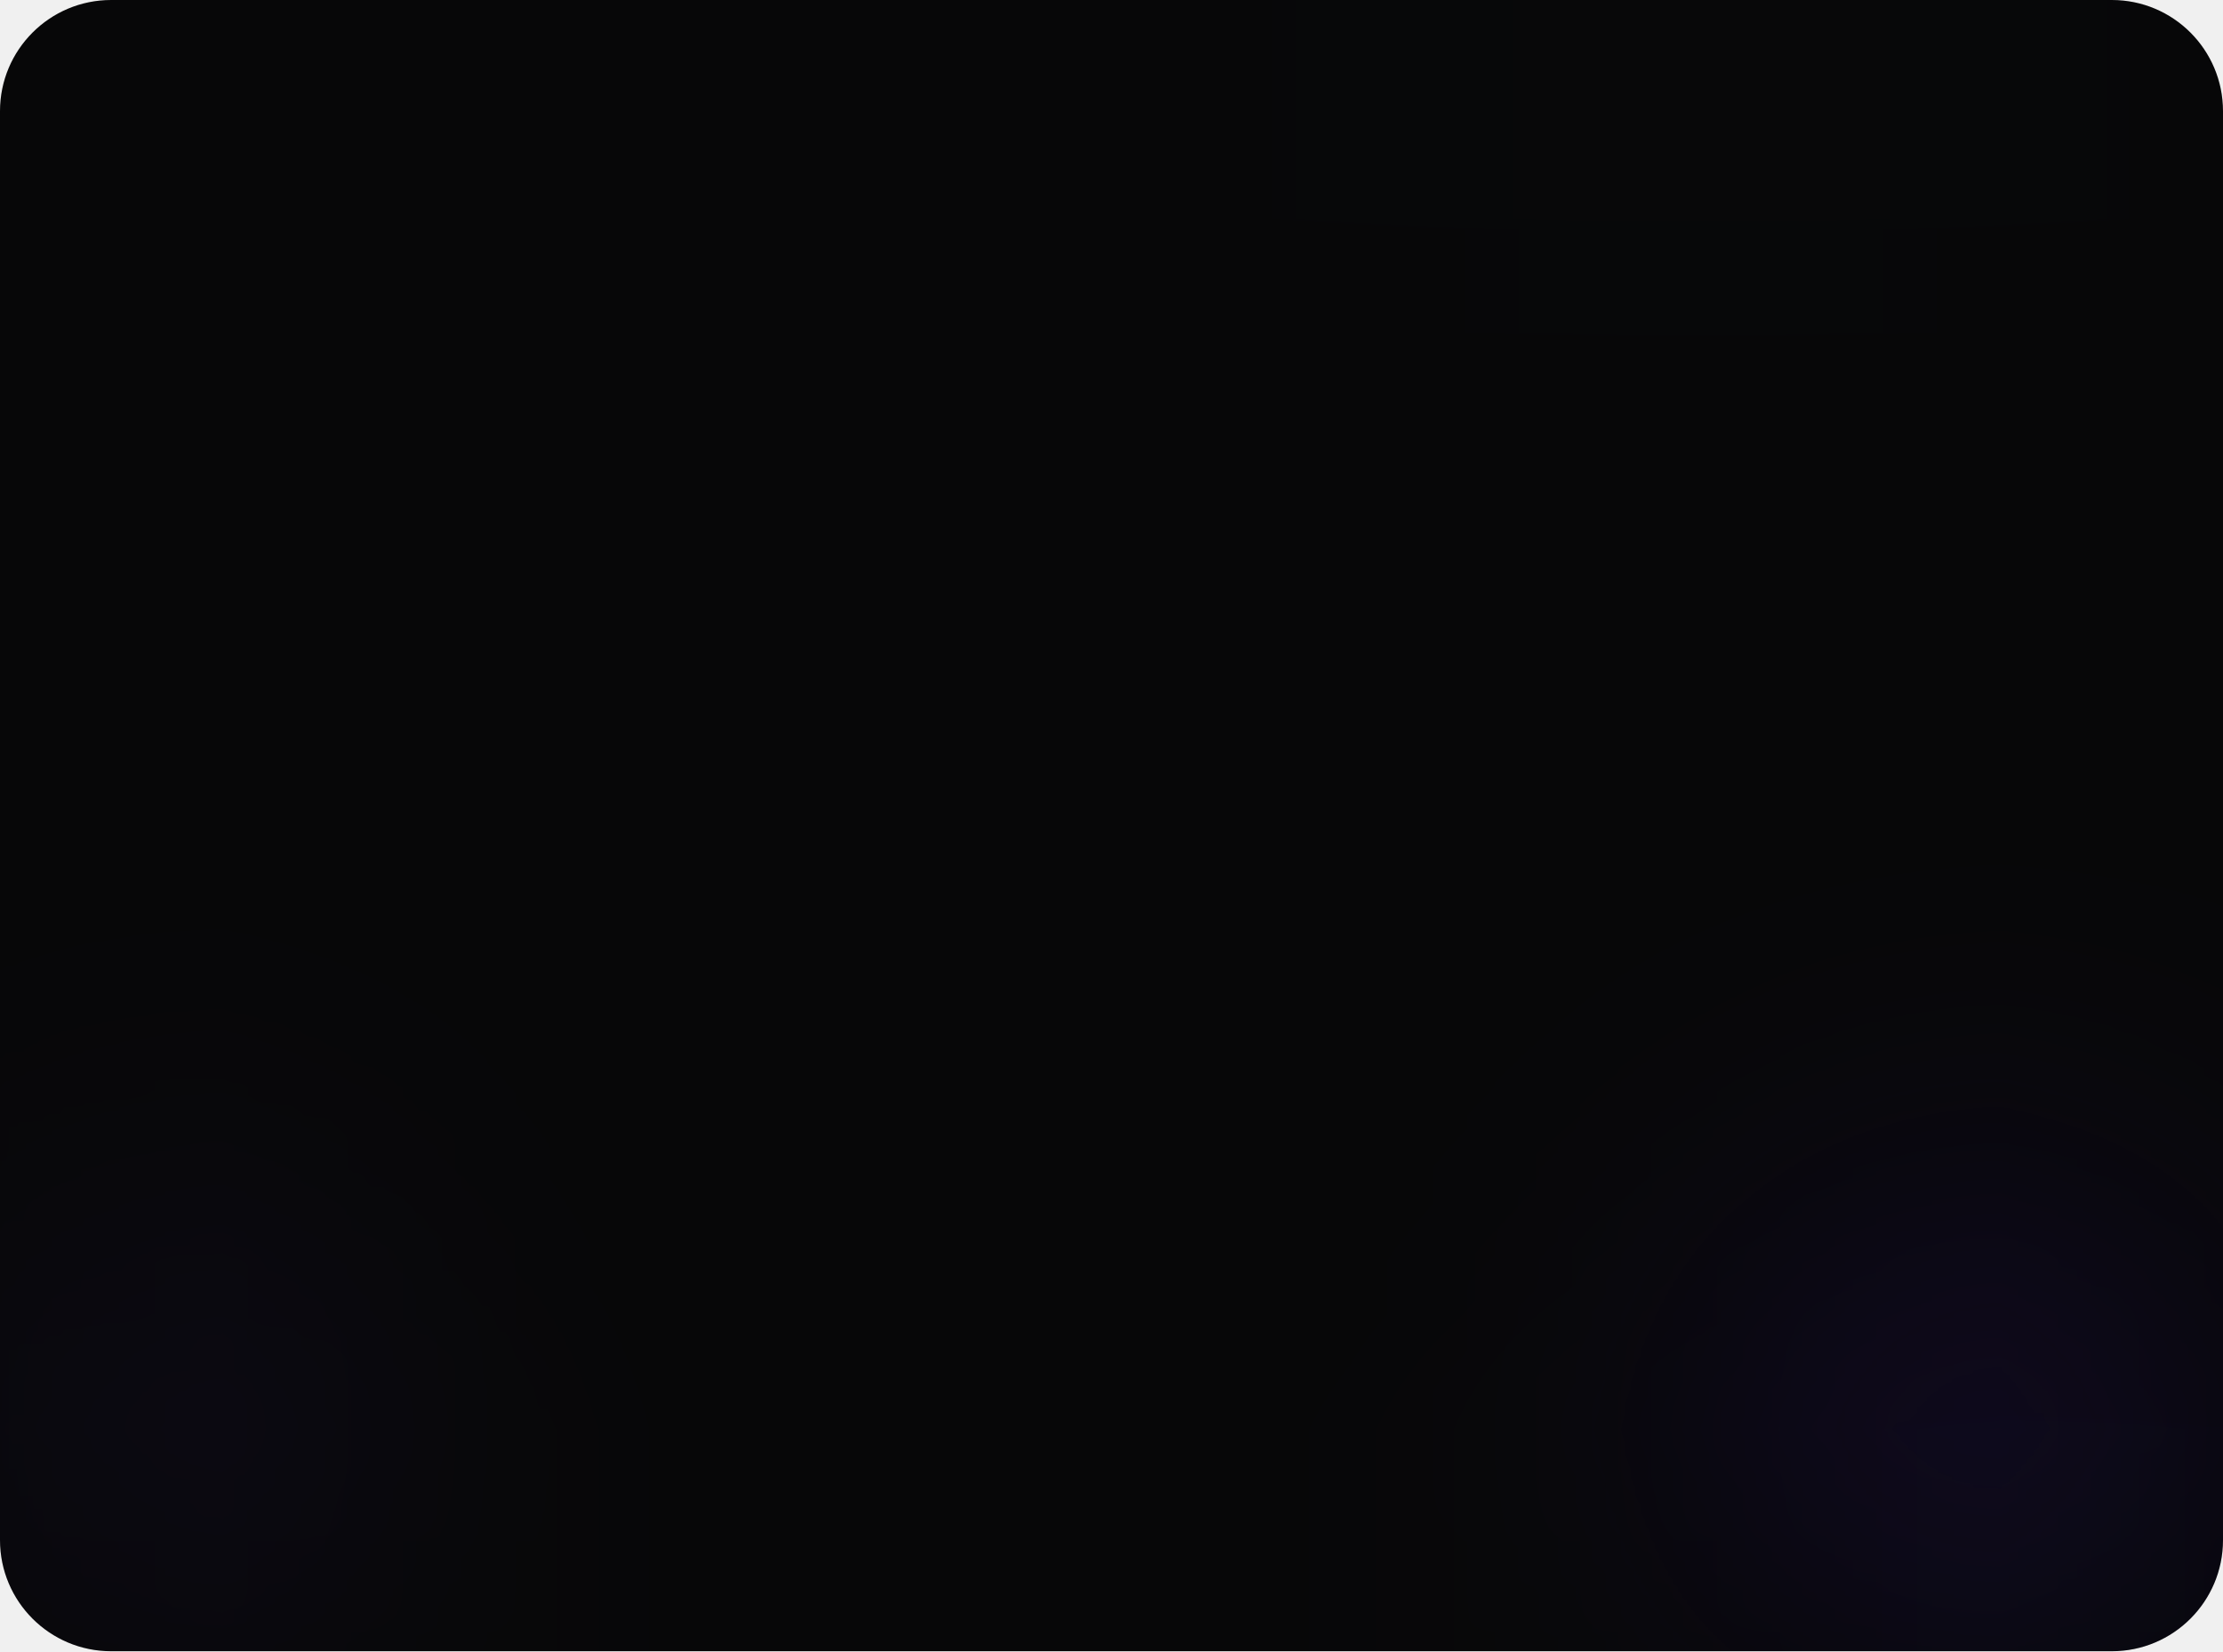
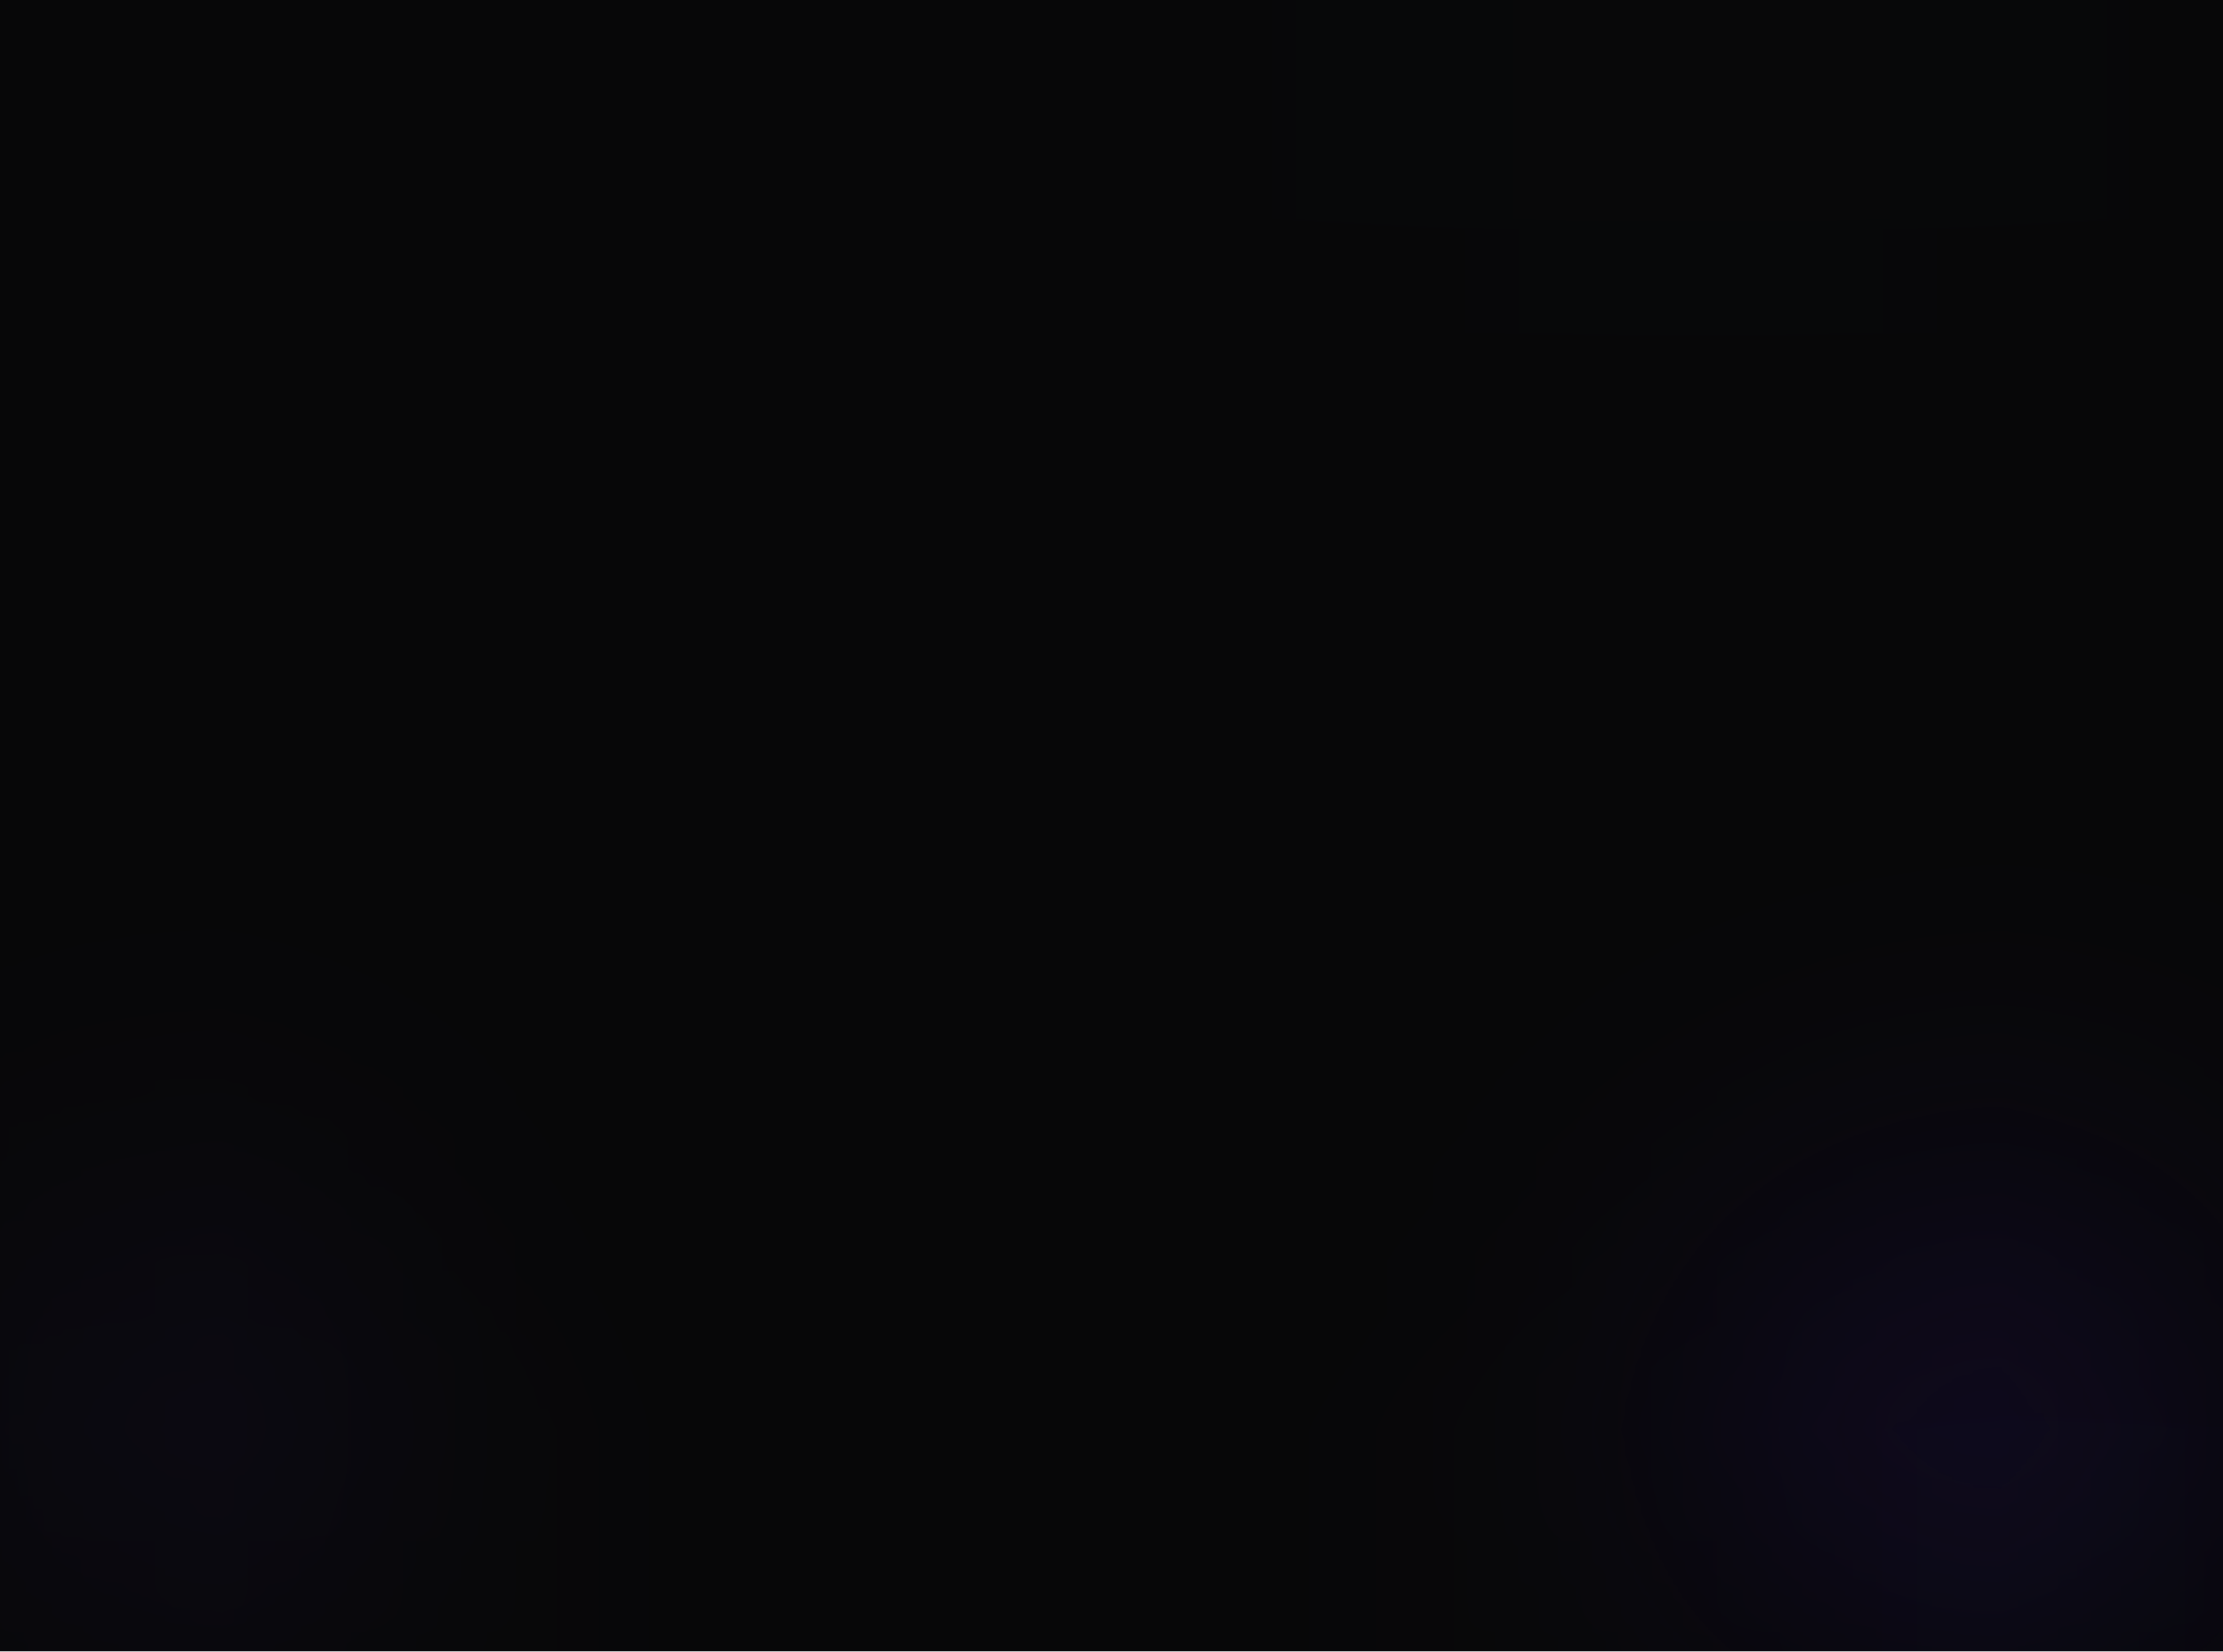
<svg xmlns="http://www.w3.org/2000/svg" width="1120" height="832" viewBox="0 0 1120 832" fill="none">
-   <g clip-path="url(#clip0_10714_47)">
-     <rect width="1120" height="832" rx="56" fill="#070708" />
-     <mask id="mask0_10714_47" style="mask-type:alpha" maskUnits="userSpaceOnUse" x="0" y="0" width="1120" height="832">
-       <rect width="1120" height="832" fill="white" />
+   <g clip-path="url(#clip0_3397_42497)">
+     <rect width="1120" height="832" fill="#070708" />
+     <mask id="mask0_3397_42497" style="mask-type:alpha" maskUnits="userSpaceOnUse" x="0" y="0" width="1280" height="832">
+       <rect width="1280" height="832" fill="white" />
    </mask>
-     <g mask="url(#mask0_10714_47)">
-       <g filter="url(#filter0_f_10714_47)">
+     <g mask="url(#mask0_3397_42497)">
+       <g filter="url(#filter0_f_3397_42497)">
        <circle cx="232.295" cy="1403.29" r="396.295" fill="#6838F2" />
      </g>
-       <g filter="url(#filter1_f_10714_47)">
+       <g filter="url(#filter1_f_3397_42497)">
        <circle cx="-348.864" cy="892.136" r="429.136" fill="#4C2AAE" />
      </g>
-       <g filter="url(#filter2_f_10714_47)">
+       <g filter="url(#filter2_f_3397_42497)">
        <circle cx="1089.48" cy="876.479" r="209.479" fill="#25115D" />
      </g>
-       <g filter="url(#filter3_f_10714_47)">
+       <g filter="url(#filter3_f_3397_42497)">
        <circle cx="1284" cy="946" r="220" fill="#58BAD7" />
      </g>
-       <g filter="url(#filter4_f_10714_47)">
+       <g filter="url(#filter4_f_3397_42497)">
        <circle cx="1506.58" cy="781.58" r="306.58" fill="#9B7CF4" />
      </g>
-       <g filter="url(#filter5_f_10714_47)">
+       <g filter="url(#filter5_f_3397_42497)">
        <circle cx="857.039" cy="-470.961" r="481.039" fill="#226477" />
      </g>
    </g>
  </g>
  <defs>
-     <filter id="filter0_f_10714_47" x="-568" y="603" width="1600.59" height="1600.59" filterUnits="userSpaceOnUse" color-interpolation-filters="sRGB">
+     <filter id="filter0_f_3397_42497" x="-568" y="603" width="1600.59" height="1600.59" filterUnits="userSpaceOnUse" color-interpolation-filters="sRGB">
      <feFlood flood-opacity="0" result="BackgroundImageFix" />
      <feBlend mode="normal" in="SourceGraphic" in2="BackgroundImageFix" result="shape" />
-       <feGaussianBlur stdDeviation="202" result="effect1_foregroundBlur_10714_47" />
+       <feGaussianBlur stdDeviation="202" result="effect1_foregroundBlur_3397_42497" />
    </filter>
-     <filter id="filter1_f_10714_47" x="-1182" y="59" width="1666.27" height="1666.27" filterUnits="userSpaceOnUse" color-interpolation-filters="sRGB">
+     <filter id="filter1_f_3397_42497" x="-1182" y="59" width="1666.27" height="1666.27" filterUnits="userSpaceOnUse" color-interpolation-filters="sRGB">
      <feFlood flood-opacity="0" result="BackgroundImageFix" />
      <feBlend mode="normal" in="SourceGraphic" in2="BackgroundImageFix" result="shape" />
-       <feGaussianBlur stdDeviation="202" result="effect1_foregroundBlur_10714_47" />
+       <feGaussianBlur stdDeviation="202" result="effect1_foregroundBlur_3397_42497" />
    </filter>
-     <filter id="filter2_f_10714_47" x="586" y="373" width="1006.96" height="1006.96" filterUnits="userSpaceOnUse" color-interpolation-filters="sRGB">
+     <filter id="filter2_f_3397_42497" x="586" y="373" width="1006.96" height="1006.96" filterUnits="userSpaceOnUse" color-interpolation-filters="sRGB">
      <feFlood flood-opacity="0" result="BackgroundImageFix" />
      <feBlend mode="normal" in="SourceGraphic" in2="BackgroundImageFix" result="shape" />
-       <feGaussianBlur stdDeviation="147" result="effect1_foregroundBlur_10714_47" />
+       <feGaussianBlur stdDeviation="147" result="effect1_foregroundBlur_3397_42497" />
    </filter>
-     <filter id="filter3_f_10714_47" x="770" y="432" width="1028" height="1028" filterUnits="userSpaceOnUse" color-interpolation-filters="sRGB">
+     <filter id="filter3_f_3397_42497" x="770" y="432" width="1028" height="1028" filterUnits="userSpaceOnUse" color-interpolation-filters="sRGB">
      <feFlood flood-opacity="0" result="BackgroundImageFix" />
      <feBlend mode="normal" in="SourceGraphic" in2="BackgroundImageFix" result="shape" />
-       <feGaussianBlur stdDeviation="147" result="effect1_foregroundBlur_10714_47" />
+       <feGaussianBlur stdDeviation="147" result="effect1_foregroundBlur_3397_42497" />
    </filter>
-     <filter id="filter4_f_10714_47" x="816" y="91" width="1381.16" height="1381.16" filterUnits="userSpaceOnUse" color-interpolation-filters="sRGB">
+     <filter id="filter4_f_3397_42497" x="816" y="91" width="1381.16" height="1381.16" filterUnits="userSpaceOnUse" color-interpolation-filters="sRGB">
      <feFlood flood-opacity="0" result="BackgroundImageFix" />
      <feBlend mode="normal" in="SourceGraphic" in2="BackgroundImageFix" result="shape" />
-       <feGaussianBlur stdDeviation="192" result="effect1_foregroundBlur_10714_47" />
+       <feGaussianBlur stdDeviation="192" result="effect1_foregroundBlur_3397_42497" />
    </filter>
-     <filter id="filter5_f_10714_47" x="142" y="-1186" width="1430.08" height="1430.08" filterUnits="userSpaceOnUse" color-interpolation-filters="sRGB">
+     <filter id="filter5_f_3397_42497" x="142" y="-1186" width="1430.08" height="1430.08" filterUnits="userSpaceOnUse" color-interpolation-filters="sRGB">
      <feFlood flood-opacity="0" result="BackgroundImageFix" />
      <feBlend mode="normal" in="SourceGraphic" in2="BackgroundImageFix" result="shape" />
-       <feGaussianBlur stdDeviation="117" result="effect1_foregroundBlur_10714_47" />
+       <feGaussianBlur stdDeviation="117" result="effect1_foregroundBlur_3397_42497" />
    </filter>
-     <clipPath id="clip0_10714_47">
-       <rect width="1120" height="832" rx="56" fill="white" />
+     <clipPath id="clip0_3397_42497">
+       <rect width="1120" height="832" fill="white" />
    </clipPath>
  </defs>
</svg>
